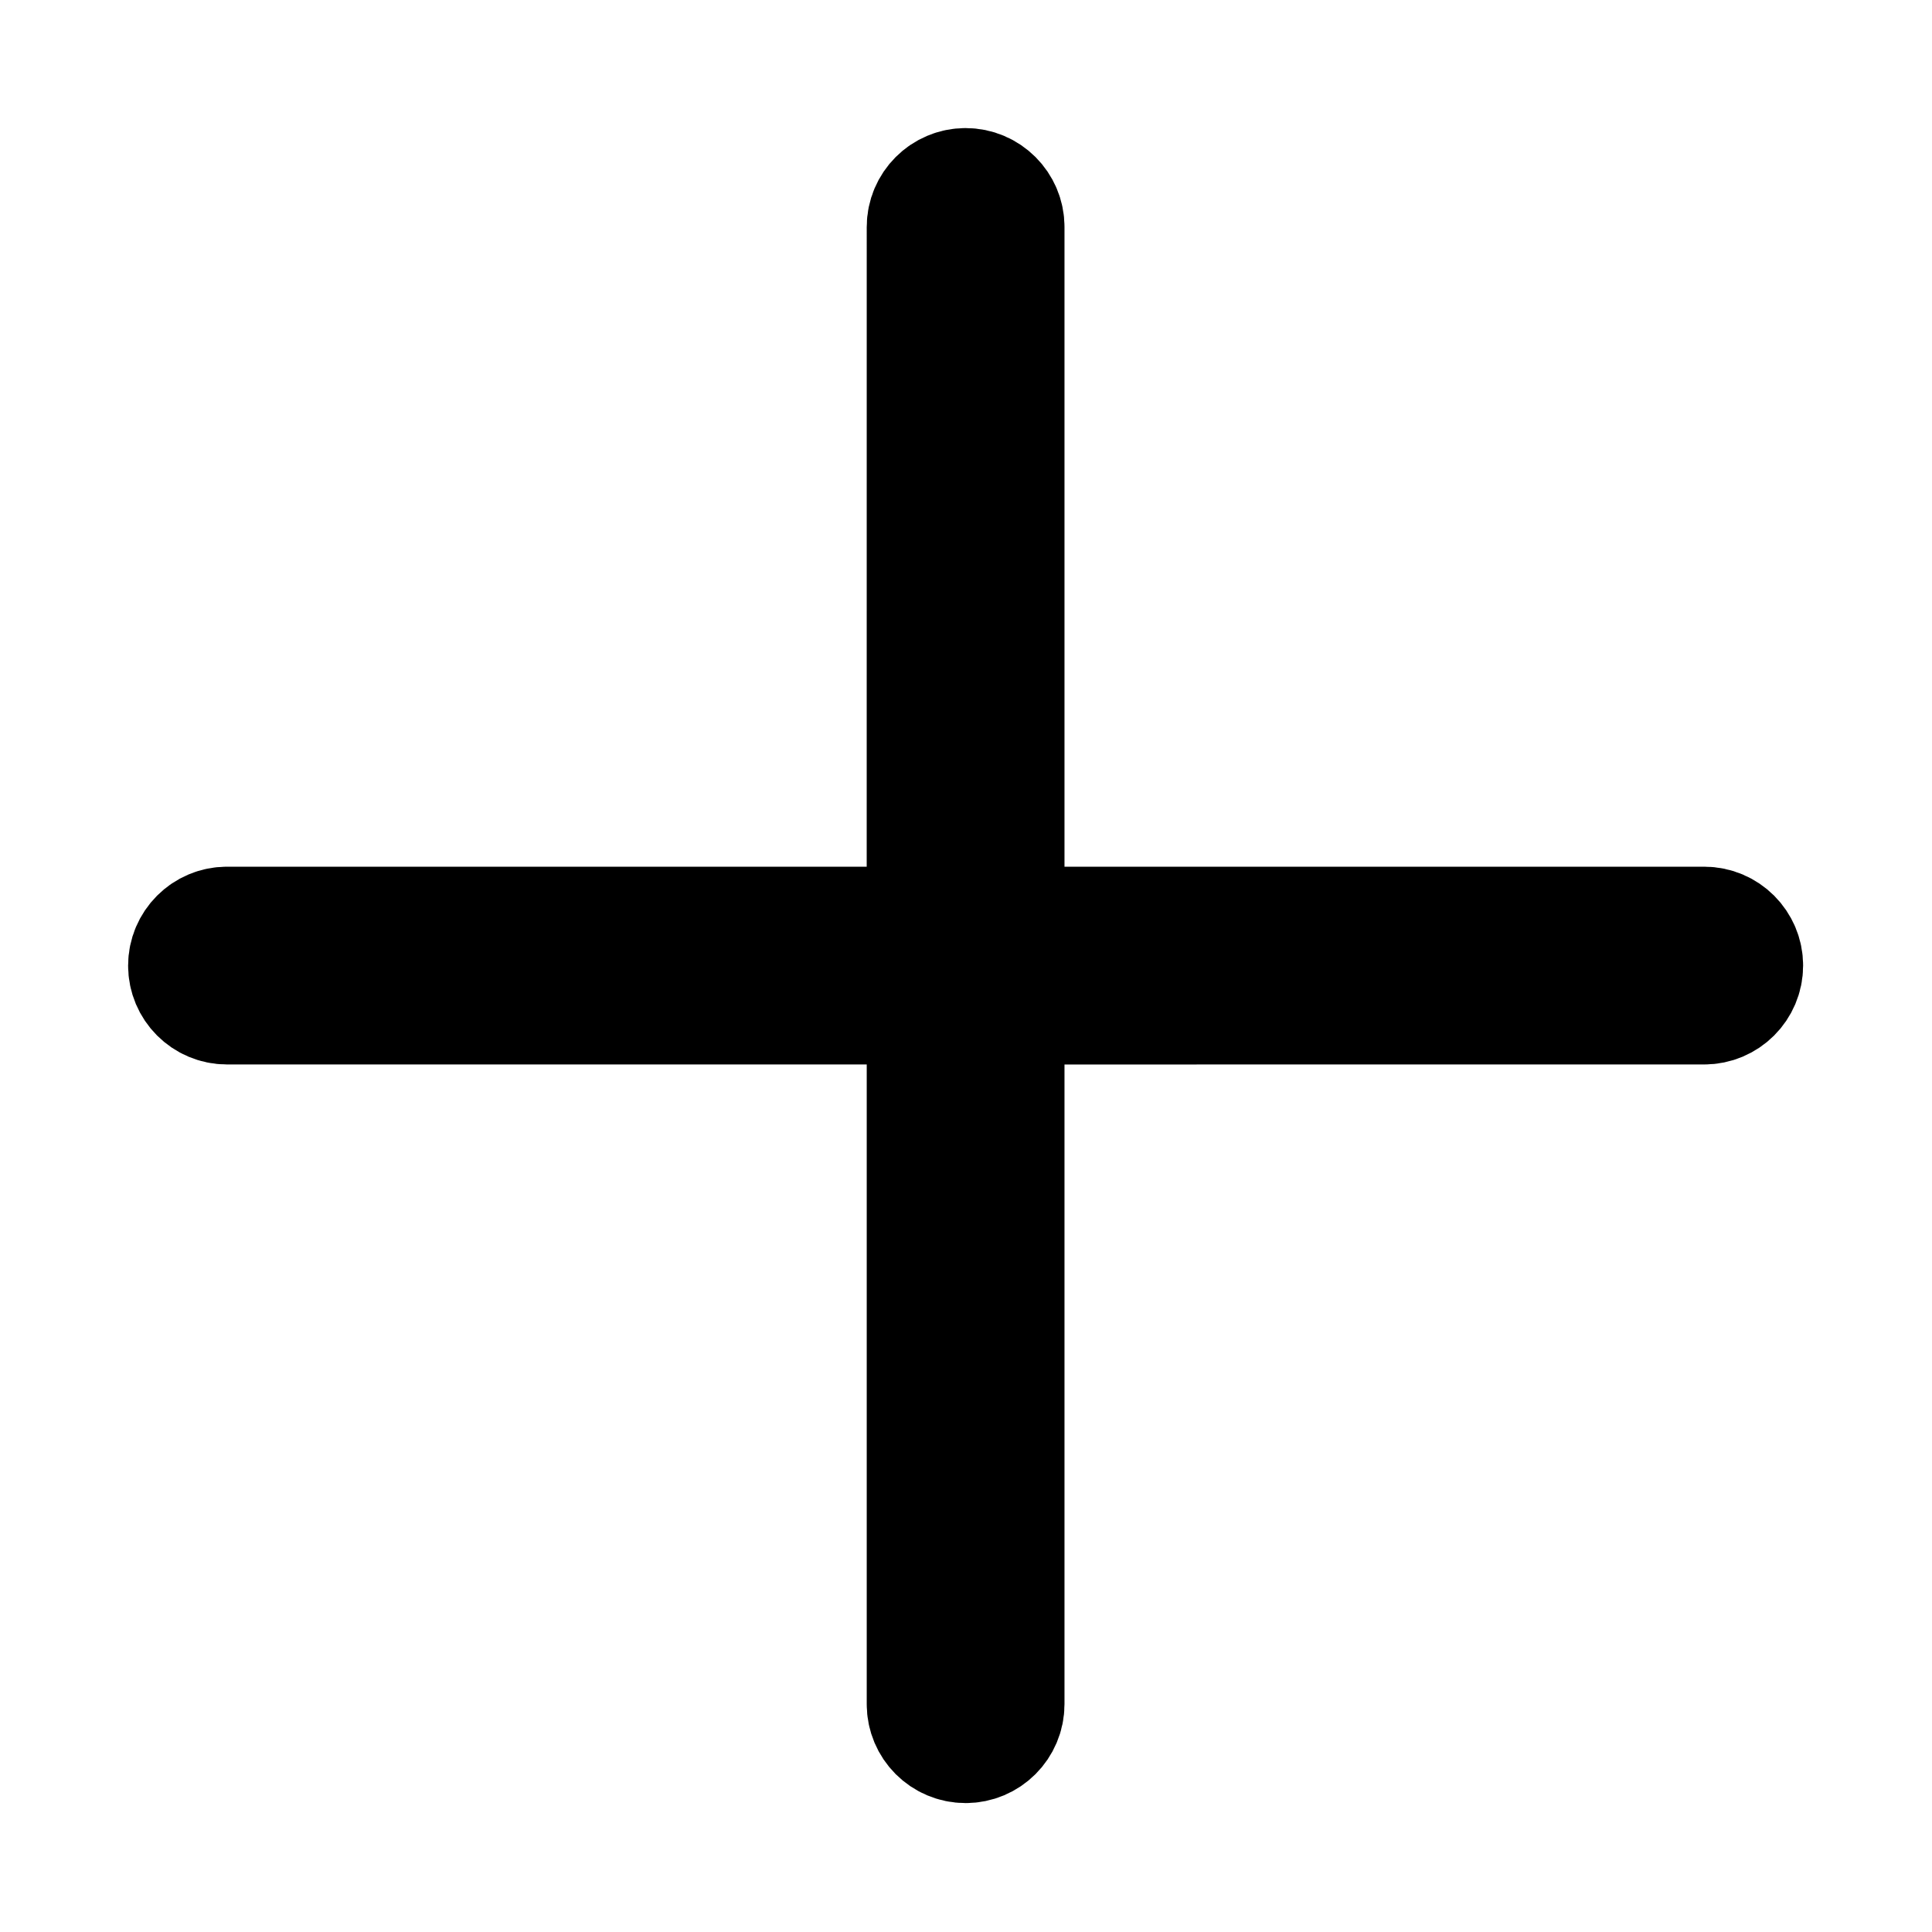
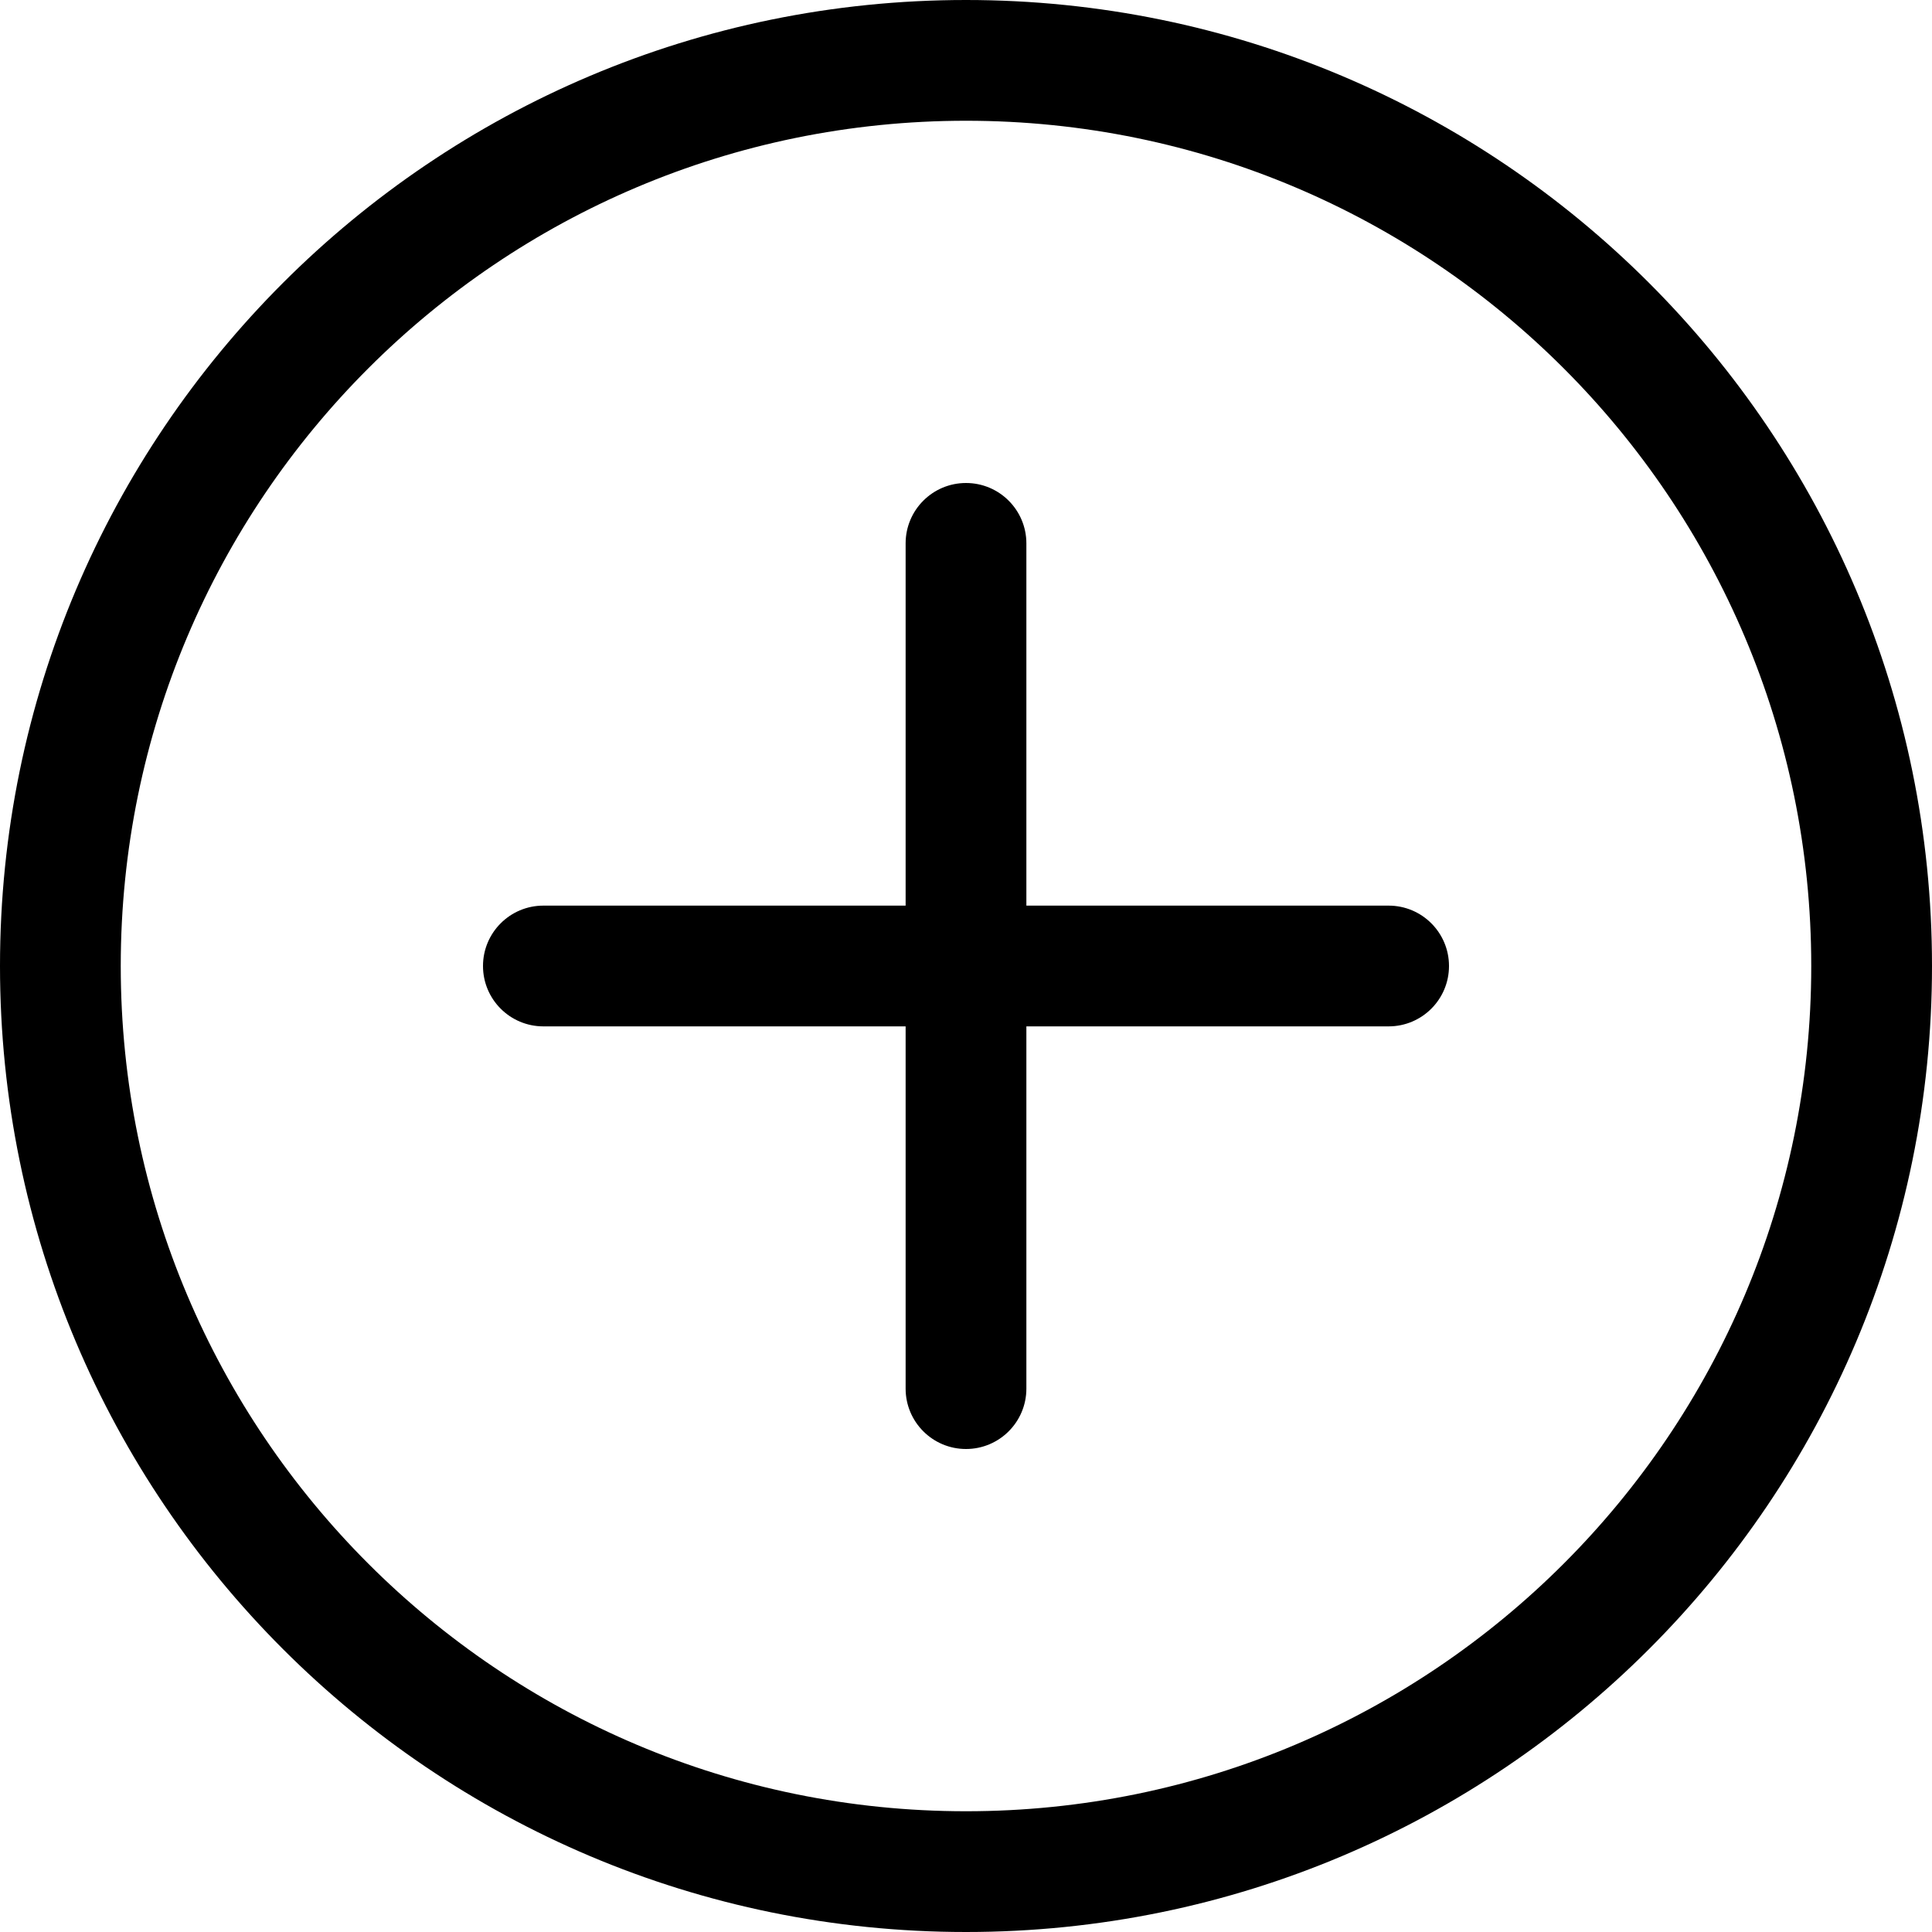
- <svg xmlns="http://www.w3.org/2000/svg" width="100%" height="100%" viewBox="0 0 512 512" version="1.1" xml:space="preserve" style="fill-rule:evenodd;clip-rule:evenodd;stroke-linejoin:round;stroke-miterlimit:2;">
-   <g transform="matrix(-8.69966,-8.69966,-8.69966,8.69966,481.449,256.527)">
-     <path d="M14.061,12.927L24.78,23.646C25.073,23.939 25.073,24.414 24.78,24.707C24.487,25 24.013,25 23.72,24.707L13,13.987L2.28,24.707C1.987,25 1.513,25 1.22,24.707C0.927,24.414 0.927,23.939 1.22,23.646L11.939,12.927L1.22,2.207C0.927,1.914 0.927,1.439 1.22,1.146C1.366,1 1.558,0.927 1.75,0.927C1.942,0.927 2.134,1 2.28,1.146L13,11.866L23.72,1.146C23.866,1 24.058,0.927 24.25,0.927C24.442,0.927 24.634,1 24.78,1.146C25.073,1.439 25.073,1.914 24.78,2.207L14.061,12.927Z" style="fill-rule:nonzero;stroke:currentColor;stroke-width:2.76px;" />
-   </g>
+ <svg xmlns="http://www.w3.org/2000/svg" width="16" height="16" fill="currentColor" class="bi bi-plus-circle" viewBox="0 0 16 16">
+   <path d="M8 15A7 7 0 1 1 8 1a7 7 0 0 1 0 14zm0 1A8 8 0 1 0 8 0a8 8 0 0 0 0 16z" />
+   <path d="M8 4a.5.5 0 0 1 .5.5v3h3a.5.5 0 0 1 0 1h-3v3a.5.5 0 0 1-1 0v-3h-3a.5.5 0 0 1 0-1h3v-3A.5.5 0 0 1 8 4z" />
</svg>
